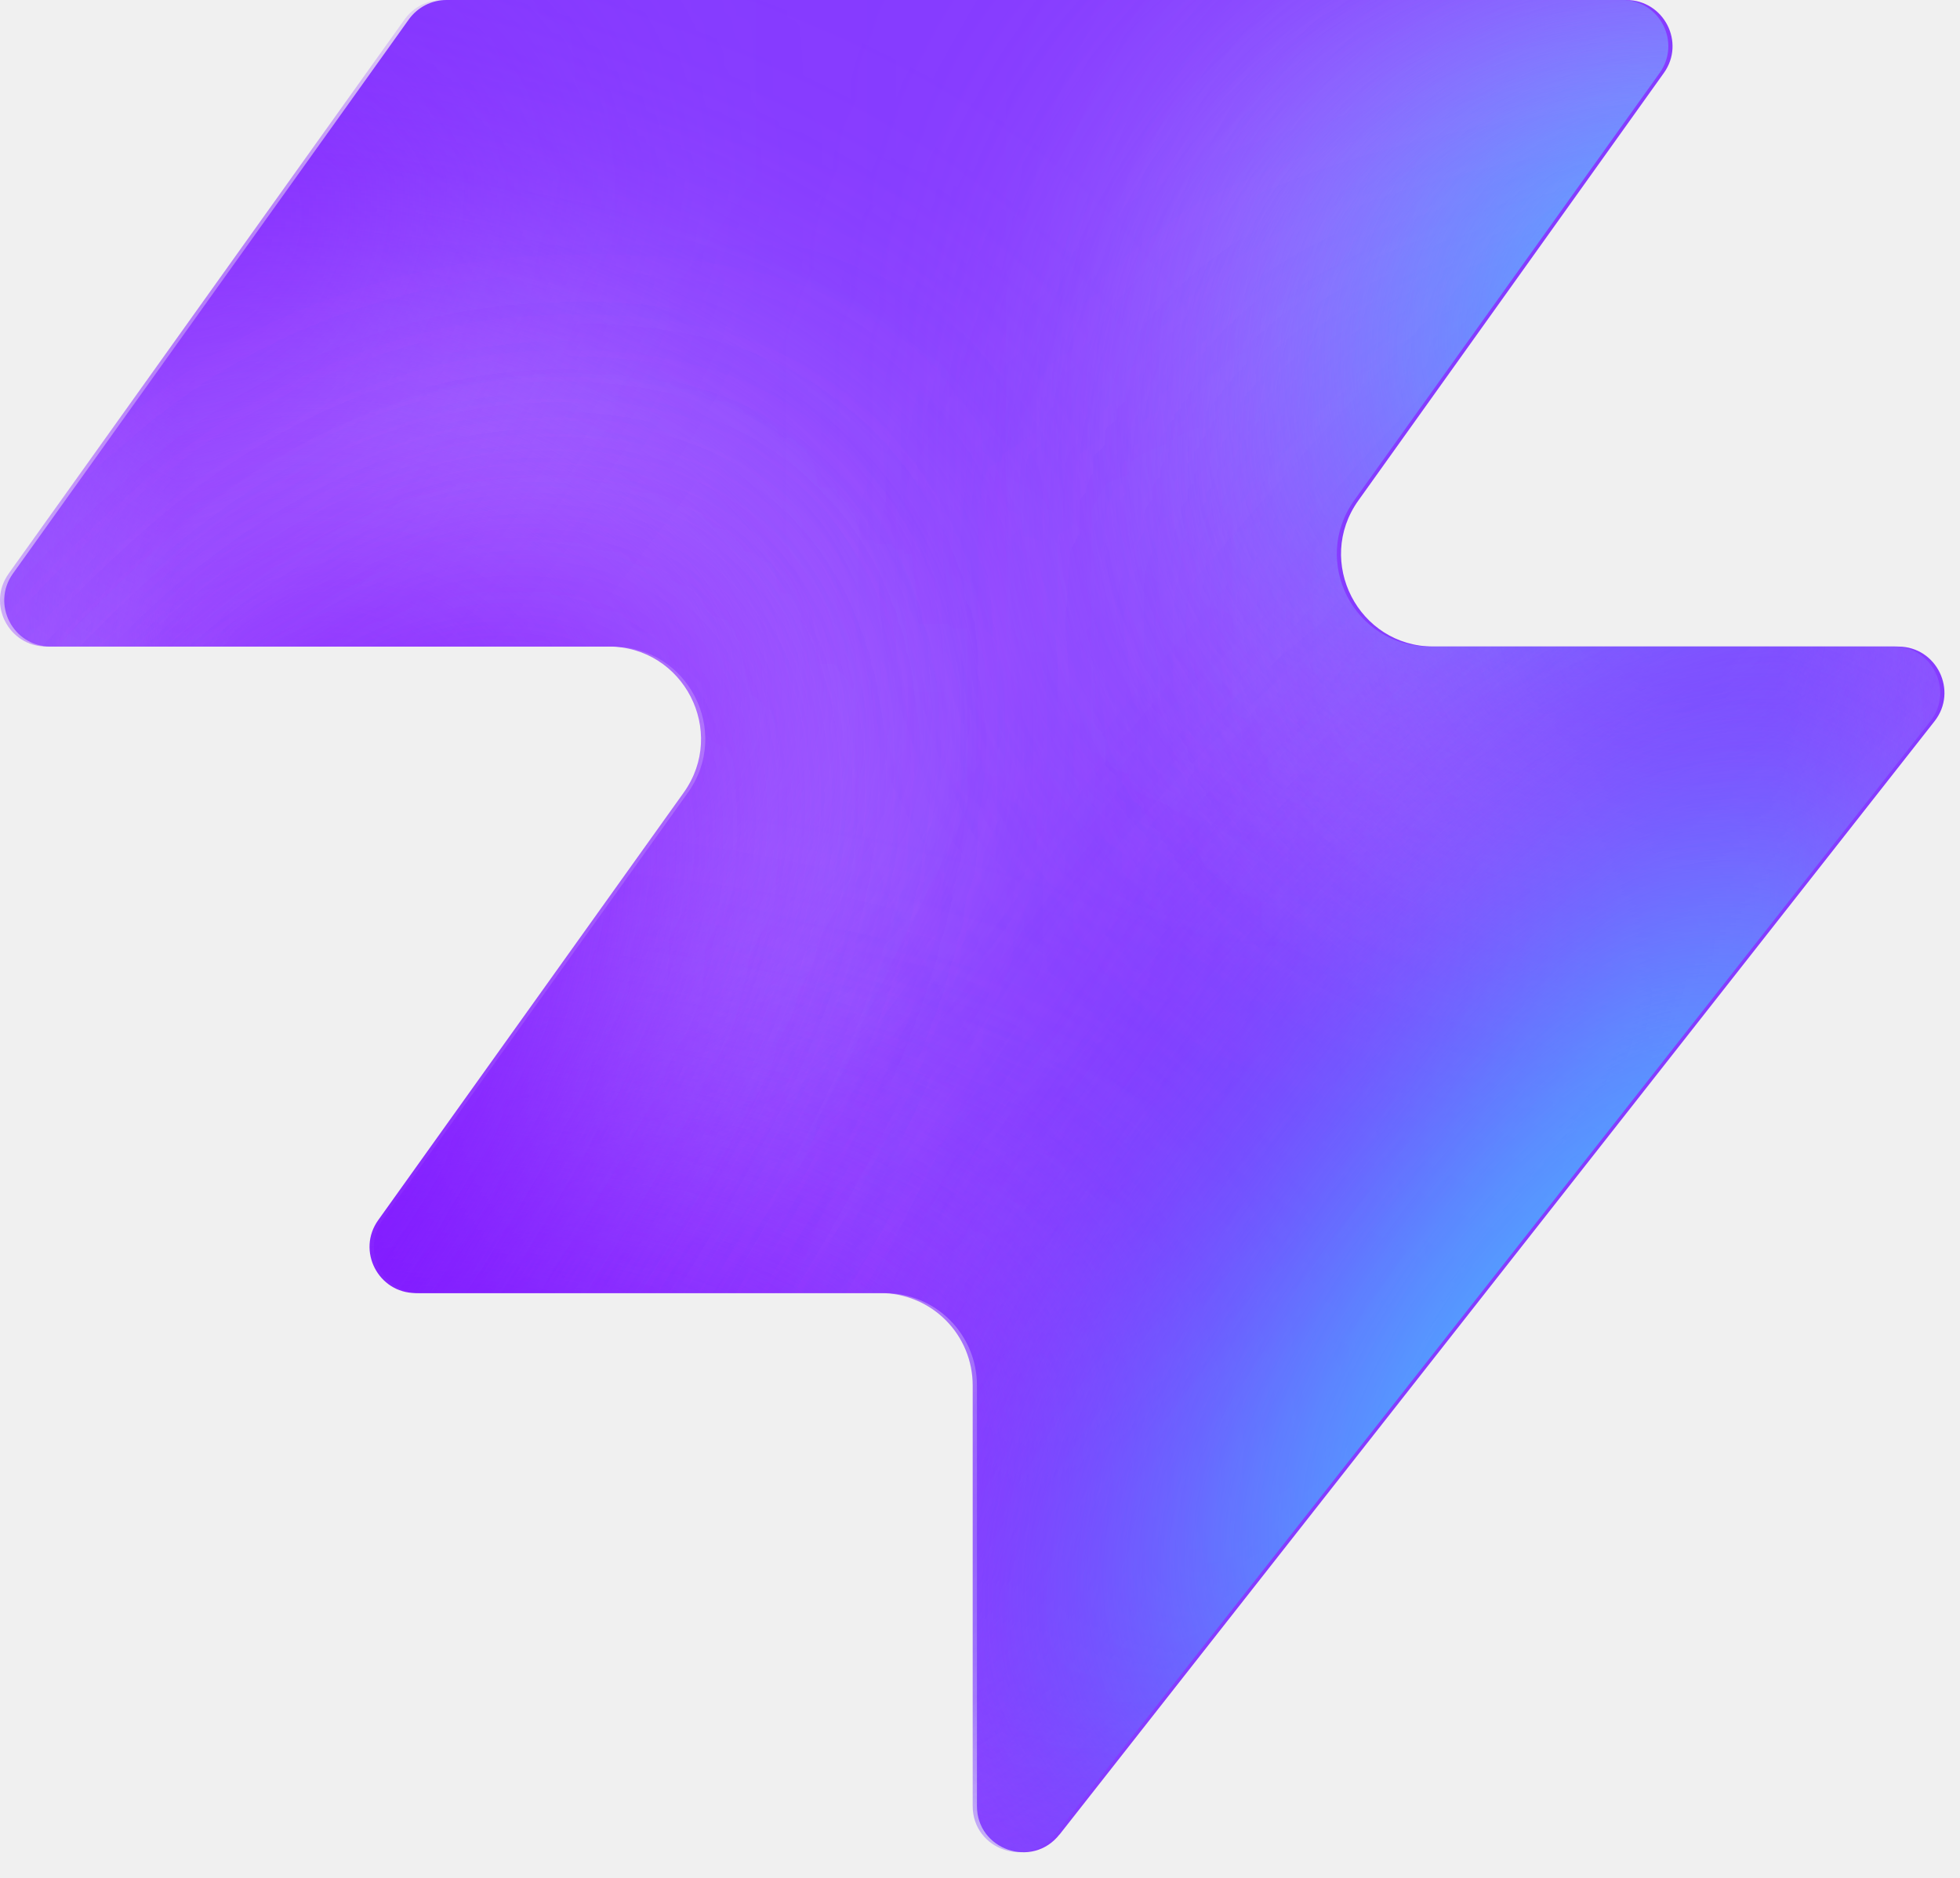
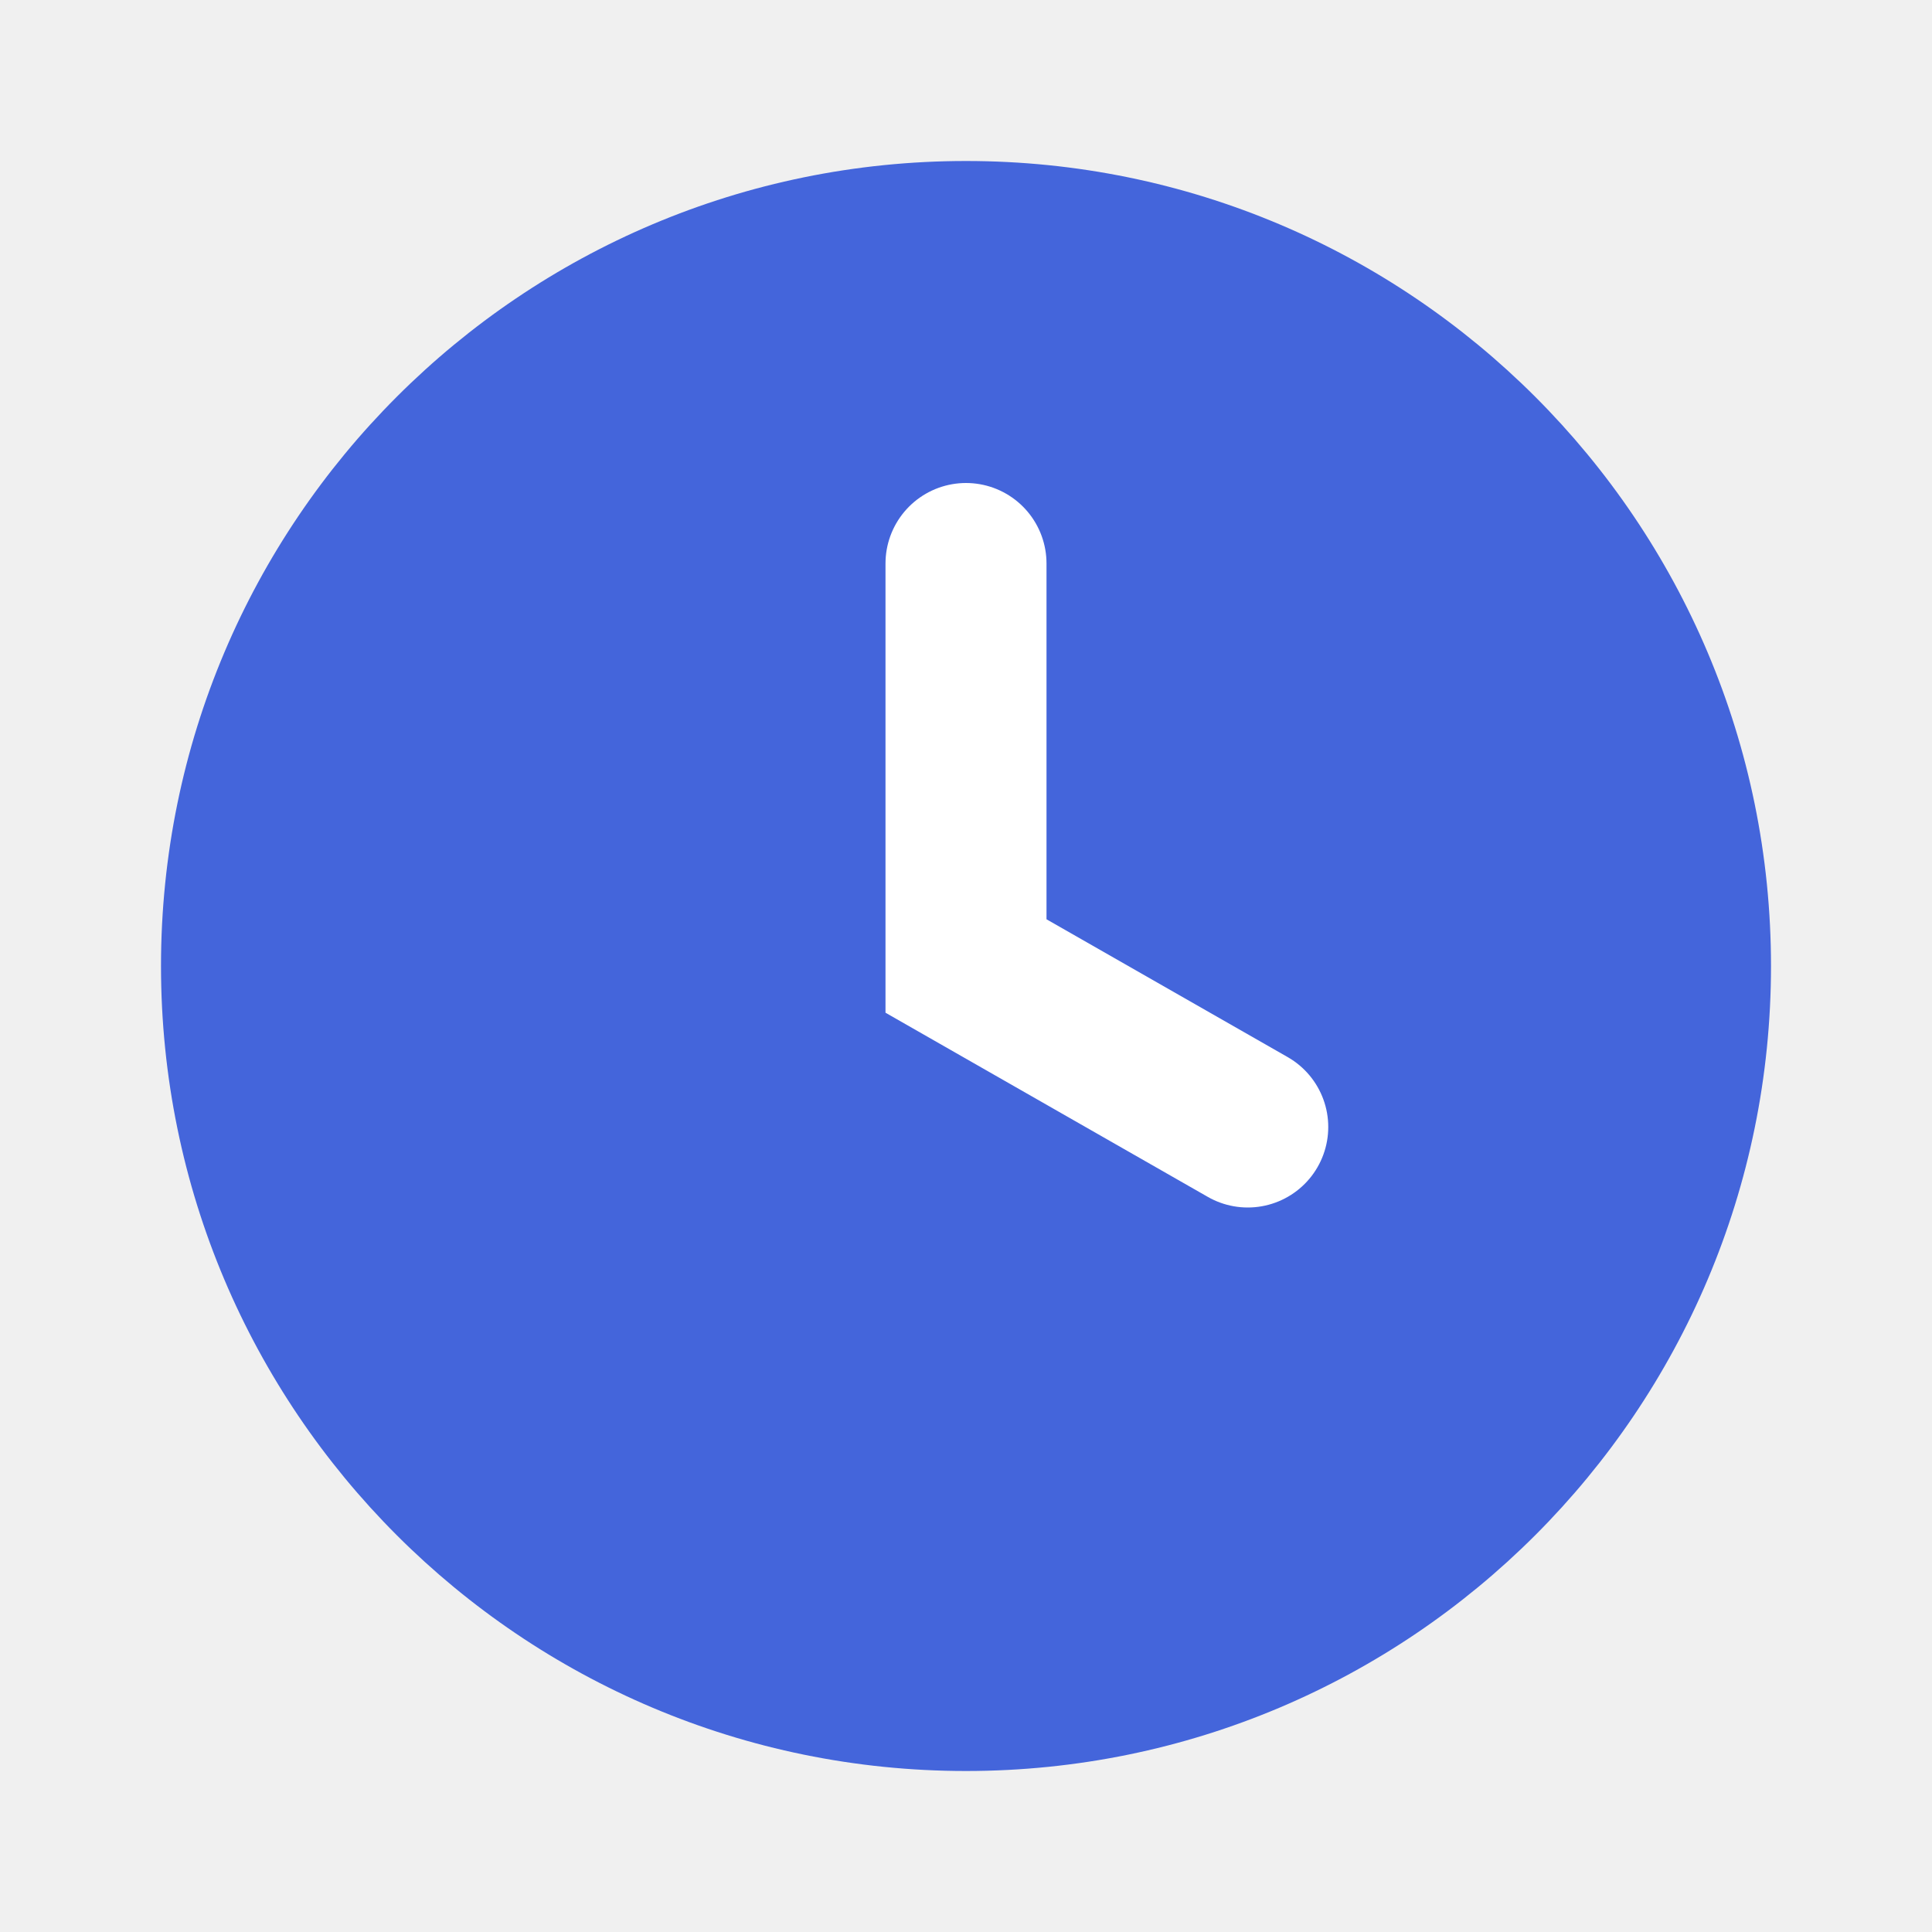
- <svg xmlns="http://www.w3.org/2000/svg" width="48" height="46" fill="none" viewBox="0 0 48 46">
-   <path fill="#863bff" d="M25.946 44.938c-.664.845-2.021.375-2.021-.698V33.937a2.26 2.26 0 0 0-2.262-2.262H10.287c-.92 0-1.456-1.04-.92-1.788l7.48-10.471c1.07-1.497 0-3.578-1.842-3.578H1.237c-.92 0-1.456-1.04-.92-1.788L10.013.474c.214-.297.556-.474.92-.474h28.894c.92 0 1.456 1.04.92 1.788l-7.48 10.471c-1.07 1.498 0 3.579 1.842 3.579h11.377c.943 0 1.473 1.088.89 1.83L25.947 44.94z" style="fill:#863bff;fill:color(display-p3 .525 .23 1);fill-opacity:1" />
-   <mask id="a" width="48" height="46" x="0" y="0" maskUnits="userSpaceOnUse" style="mask-type:alpha">
-     <path fill="#000" d="M25.842 44.938c-.664.844-2.021.375-2.021-.698V33.937a2.26 2.26 0 0 0-2.262-2.262H10.183c-.92 0-1.456-1.04-.92-1.788l7.48-10.471c1.07-1.498 0-3.579-1.842-3.579H1.133c-.92 0-1.456-1.04-.92-1.787L9.91.473c.214-.297.556-.474.92-.474h28.894c.92 0 1.456 1.04.92 1.788l-7.48 10.471c-1.07 1.498 0 3.578 1.842 3.578h11.377c.943 0 1.473 1.088.89 1.832L25.843 44.94z" style="fill:#000;fill-opacity:1" />
-   </mask>
-   <g mask="url(#a)">
-     <g filter="url(#b)">
-       <ellipse cx="5.508" cy="14.704" fill="#ede6ff" rx="5.508" ry="14.704" style="fill:#ede6ff;fill:color(display-p3 .927 .903 1);fill-opacity:1" transform="matrix(.00324 1 1 -.00324 -4.47 31.516)" />
-     </g>
-     <g filter="url(#c)">
-       <ellipse cx="10.399" cy="29.851" fill="#ede6ff" rx="10.399" ry="29.851" style="fill:#ede6ff;fill:color(display-p3 .927 .903 1);fill-opacity:1" transform="matrix(.00324 1 1 -.00324 -39.328 7.883)" />
-     </g>
-     <g filter="url(#d)">
-       <ellipse cx="5.508" cy="30.487" fill="#7e14ff" rx="5.508" ry="30.487" style="fill:#7e14ff;fill:color(display-p3 .492 .077 1);fill-opacity:1" transform="rotate(89.814 -25.913 -14.639)scale(1 -1)" />
-     </g>
-     <g filter="url(#e)">
-       <ellipse cx="5.508" cy="30.599" fill="#7e14ff" rx="5.508" ry="30.599" style="fill:#7e14ff;fill:color(display-p3 .492 .077 1);fill-opacity:1" transform="rotate(89.814 -32.644 -3.334)scale(1 -1)" />
-     </g>
-     <g filter="url(#f)">
-       <ellipse cx="5.508" cy="30.599" fill="#7e14ff" rx="5.508" ry="30.599" style="fill:#7e14ff;fill:color(display-p3 .492 .077 1);fill-opacity:1" transform="matrix(.00324 1 1 -.00324 -34.34 30.47)" />
-     </g>
-     <g filter="url(#g)">
-       <ellipse cx="14.072" cy="22.078" fill="#ede6ff" rx="14.072" ry="22.078" style="fill:#ede6ff;fill:color(display-p3 .927 .903 1);fill-opacity:1" transform="rotate(93.35 24.506 48.493)scale(-1 1)" />
-     </g>
-     <g filter="url(#h)">
-       <ellipse cx="3.47" cy="21.501" fill="#7e14ff" rx="3.47" ry="21.501" style="fill:#7e14ff;fill:color(display-p3 .492 .077 1);fill-opacity:1" transform="rotate(89.009 28.708 47.59)scale(-1 1)" />
-     </g>
-     <g filter="url(#i)">
-       <ellipse cx="3.47" cy="21.501" fill="#7e14ff" rx="3.47" ry="21.501" style="fill:#7e14ff;fill:color(display-p3 .492 .077 1);fill-opacity:1" transform="rotate(89.009 28.708 47.59)scale(-1 1)" />
-     </g>
-     <g filter="url(#j)">
-       <ellipse cx=".387" cy="8.972" fill="#7e14ff" rx="4.407" ry="29.108" style="fill:#7e14ff;fill:color(display-p3 .492 .077 1);fill-opacity:1" transform="rotate(39.51 .387 8.972)" />
-     </g>
-     <g filter="url(#k)">
-       <ellipse cx="47.523" cy="-6.092" fill="#7e14ff" rx="4.407" ry="29.108" style="fill:#7e14ff;fill:color(display-p3 .492 .077 1);fill-opacity:1" transform="rotate(37.892 47.523 -6.092)" />
-     </g>
-     <g filter="url(#l)">
-       <ellipse cx="41.412" cy="6.333" fill="#47bfff" rx="5.971" ry="9.665" style="fill:#47bfff;fill:color(display-p3 .28 .748 1);fill-opacity:1" transform="rotate(37.892 41.412 6.333)" />
-     </g>
-     <g filter="url(#m)">
-       <ellipse cx="-1.879" cy="38.332" fill="#7e14ff" rx="4.407" ry="29.108" style="fill:#7e14ff;fill:color(display-p3 .492 .077 1);fill-opacity:1" transform="rotate(37.892 -1.88 38.332)" />
-     </g>
-     <g filter="url(#n)">
-       <ellipse cx="-1.879" cy="38.332" fill="#7e14ff" rx="4.407" ry="29.108" style="fill:#7e14ff;fill:color(display-p3 .492 .077 1);fill-opacity:1" transform="rotate(37.892 -1.88 38.332)" />
-     </g>
-     <g filter="url(#o)">
-       <ellipse cx="35.651" cy="29.907" fill="#7e14ff" rx="4.407" ry="29.108" style="fill:#7e14ff;fill:color(display-p3 .492 .077 1);fill-opacity:1" transform="rotate(37.892 35.651 29.907)" />
-     </g>
-     <g filter="url(#p)">
-       <ellipse cx="38.418" cy="32.4" fill="#47bfff" rx="5.971" ry="15.297" style="fill:#47bfff;fill:color(display-p3 .28 .748 1);fill-opacity:1" transform="rotate(37.892 38.418 32.4)" />
-     </g>
-   </g>
-   <defs>
-     <filter id="b" width="60.045" height="41.654" x="-19.77" y="16.149" color-interpolation-filters="sRGB" filterUnits="userSpaceOnUse">
-       <feFlood flood-opacity="0" result="BackgroundImageFix" />
-       <feBlend in="SourceGraphic" in2="BackgroundImageFix" result="shape" />
-       <feGaussianBlur result="effect1_foregroundBlur_2002_17158" stdDeviation="7.659" />
-     </filter>
-     <filter id="c" width="90.34" height="51.437" x="-54.613" y="-7.533" color-interpolation-filters="sRGB" filterUnits="userSpaceOnUse">
-       <feFlood flood-opacity="0" result="BackgroundImageFix" />
-       <feBlend in="SourceGraphic" in2="BackgroundImageFix" result="shape" />
-       <feGaussianBlur result="effect1_foregroundBlur_2002_17158" stdDeviation="7.659" />
-     </filter>
-     <filter id="d" width="79.355" height="29.4" x="-49.64" y="2.03" color-interpolation-filters="sRGB" filterUnits="userSpaceOnUse">
-       <feFlood flood-opacity="0" result="BackgroundImageFix" />
-       <feBlend in="SourceGraphic" in2="BackgroundImageFix" result="shape" />
-       <feGaussianBlur result="effect1_foregroundBlur_2002_17158" stdDeviation="4.596" />
-     </filter>
-     <filter id="e" width="79.579" height="29.4" x="-45.045" y="20.029" color-interpolation-filters="sRGB" filterUnits="userSpaceOnUse">
-       <feFlood flood-opacity="0" result="BackgroundImageFix" />
-       <feBlend in="SourceGraphic" in2="BackgroundImageFix" result="shape" />
-       <feGaussianBlur result="effect1_foregroundBlur_2002_17158" stdDeviation="4.596" />
-     </filter>
-     <filter id="f" width="79.579" height="29.4" x="-43.513" y="21.178" color-interpolation-filters="sRGB" filterUnits="userSpaceOnUse">
-       <feFlood flood-opacity="0" result="BackgroundImageFix" />
-       <feBlend in="SourceGraphic" in2="BackgroundImageFix" result="shape" />
-       <feGaussianBlur result="effect1_foregroundBlur_2002_17158" stdDeviation="4.596" />
-     </filter>
-     <filter id="g" width="74.749" height="58.852" x="15.756" y="-17.901" color-interpolation-filters="sRGB" filterUnits="userSpaceOnUse">
-       <feFlood flood-opacity="0" result="BackgroundImageFix" />
-       <feBlend in="SourceGraphic" in2="BackgroundImageFix" result="shape" />
-       <feGaussianBlur result="effect1_foregroundBlur_2002_17158" stdDeviation="7.659" />
-     </filter>
-     <filter id="h" width="61.377" height="25.362" x="23.548" y="2.284" color-interpolation-filters="sRGB" filterUnits="userSpaceOnUse">
-       <feFlood flood-opacity="0" result="BackgroundImageFix" />
-       <feBlend in="SourceGraphic" in2="BackgroundImageFix" result="shape" />
-       <feGaussianBlur result="effect1_foregroundBlur_2002_17158" stdDeviation="4.596" />
-     </filter>
-     <filter id="i" width="61.377" height="25.362" x="23.548" y="2.284" color-interpolation-filters="sRGB" filterUnits="userSpaceOnUse">
-       <feFlood flood-opacity="0" result="BackgroundImageFix" />
-       <feBlend in="SourceGraphic" in2="BackgroundImageFix" result="shape" />
-       <feGaussianBlur result="effect1_foregroundBlur_2002_17158" stdDeviation="4.596" />
-     </filter>
-     <filter id="j" width="56.045" height="63.649" x="-27.636" y="-22.853" color-interpolation-filters="sRGB" filterUnits="userSpaceOnUse">
-       <feFlood flood-opacity="0" result="BackgroundImageFix" />
-       <feBlend in="SourceGraphic" in2="BackgroundImageFix" result="shape" />
-       <feGaussianBlur result="effect1_foregroundBlur_2002_17158" stdDeviation="4.596" />
-     </filter>
-     <filter id="k" width="54.814" height="64.646" x="20.116" y="-38.415" color-interpolation-filters="sRGB" filterUnits="userSpaceOnUse">
-       <feFlood flood-opacity="0" result="BackgroundImageFix" />
-       <feBlend in="SourceGraphic" in2="BackgroundImageFix" result="shape" />
-       <feGaussianBlur result="effect1_foregroundBlur_2002_17158" stdDeviation="4.596" />
-     </filter>
-     <filter id="l" width="33.541" height="35.313" x="24.641" y="-11.323" color-interpolation-filters="sRGB" filterUnits="userSpaceOnUse">
-       <feFlood flood-opacity="0" result="BackgroundImageFix" />
-       <feBlend in="SourceGraphic" in2="BackgroundImageFix" result="shape" />
-       <feGaussianBlur result="effect1_foregroundBlur_2002_17158" stdDeviation="4.596" />
-     </filter>
-     <filter id="m" width="54.814" height="64.646" x="-29.286" y="6.009" color-interpolation-filters="sRGB" filterUnits="userSpaceOnUse">
-       <feFlood flood-opacity="0" result="BackgroundImageFix" />
-       <feBlend in="SourceGraphic" in2="BackgroundImageFix" result="shape" />
-       <feGaussianBlur result="effect1_foregroundBlur_2002_17158" stdDeviation="4.596" />
-     </filter>
-     <filter id="n" width="54.814" height="64.646" x="-29.286" y="6.009" color-interpolation-filters="sRGB" filterUnits="userSpaceOnUse">
-       <feFlood flood-opacity="0" result="BackgroundImageFix" />
-       <feBlend in="SourceGraphic" in2="BackgroundImageFix" result="shape" />
-       <feGaussianBlur result="effect1_foregroundBlur_2002_17158" stdDeviation="4.596" />
-     </filter>
-     <filter id="o" width="54.814" height="64.646" x="8.244" y="-2.416" color-interpolation-filters="sRGB" filterUnits="userSpaceOnUse">
-       <feFlood flood-opacity="0" result="BackgroundImageFix" />
-       <feBlend in="SourceGraphic" in2="BackgroundImageFix" result="shape" />
-       <feGaussianBlur result="effect1_foregroundBlur_2002_17158" stdDeviation="4.596" />
-     </filter>
-     <filter id="p" width="39.409" height="43.623" x="18.713" y="10.588" color-interpolation-filters="sRGB" filterUnits="userSpaceOnUse">
-       <feFlood flood-opacity="0" result="BackgroundImageFix" />
-       <feBlend in="SourceGraphic" in2="BackgroundImageFix" result="shape" />
-       <feGaussianBlur result="effect1_foregroundBlur_2002_17158" stdDeviation="4.596" />
-     </filter>
-   </defs>
+ <svg xmlns="http://www.w3.org/2000/svg" viewBox="0 0 24 24">
+   <circle cx="12" cy="12" r="10" fill="#4465DB" />
+   <path d="M12 7v5l3.5 2" stroke="white" stroke-width="2" fill="none" stroke-linecap="round" />
</svg>
